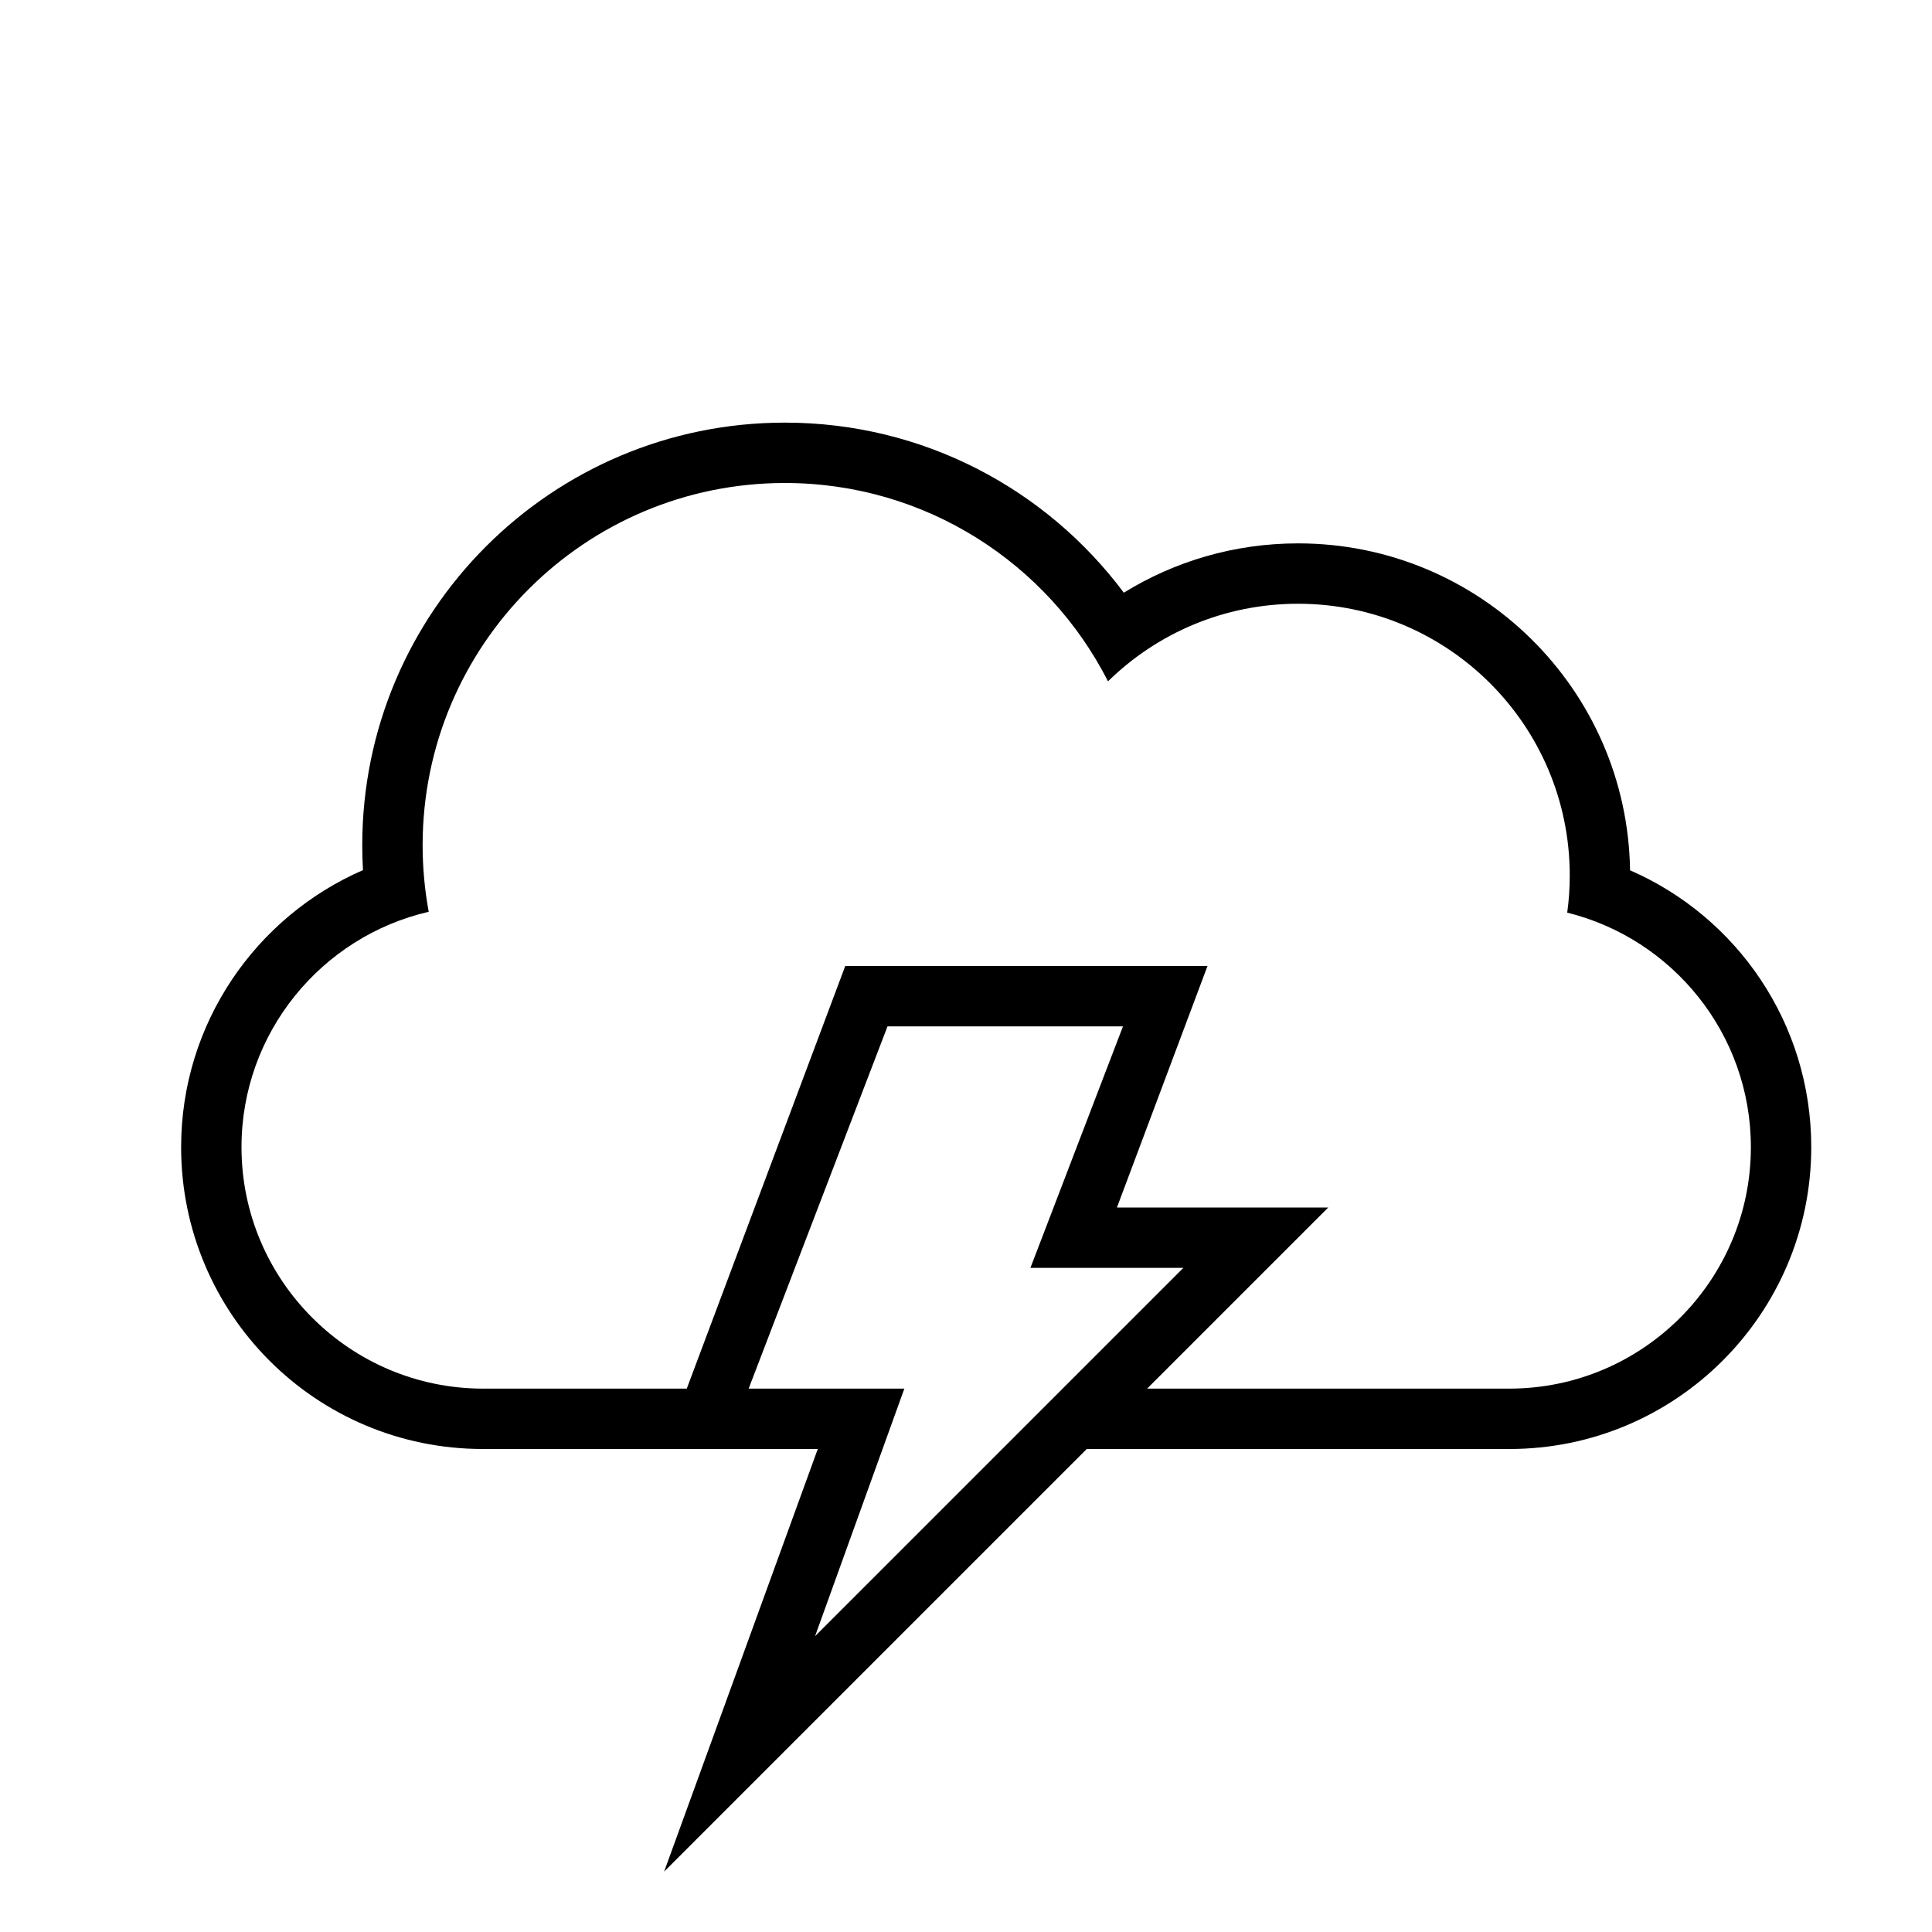
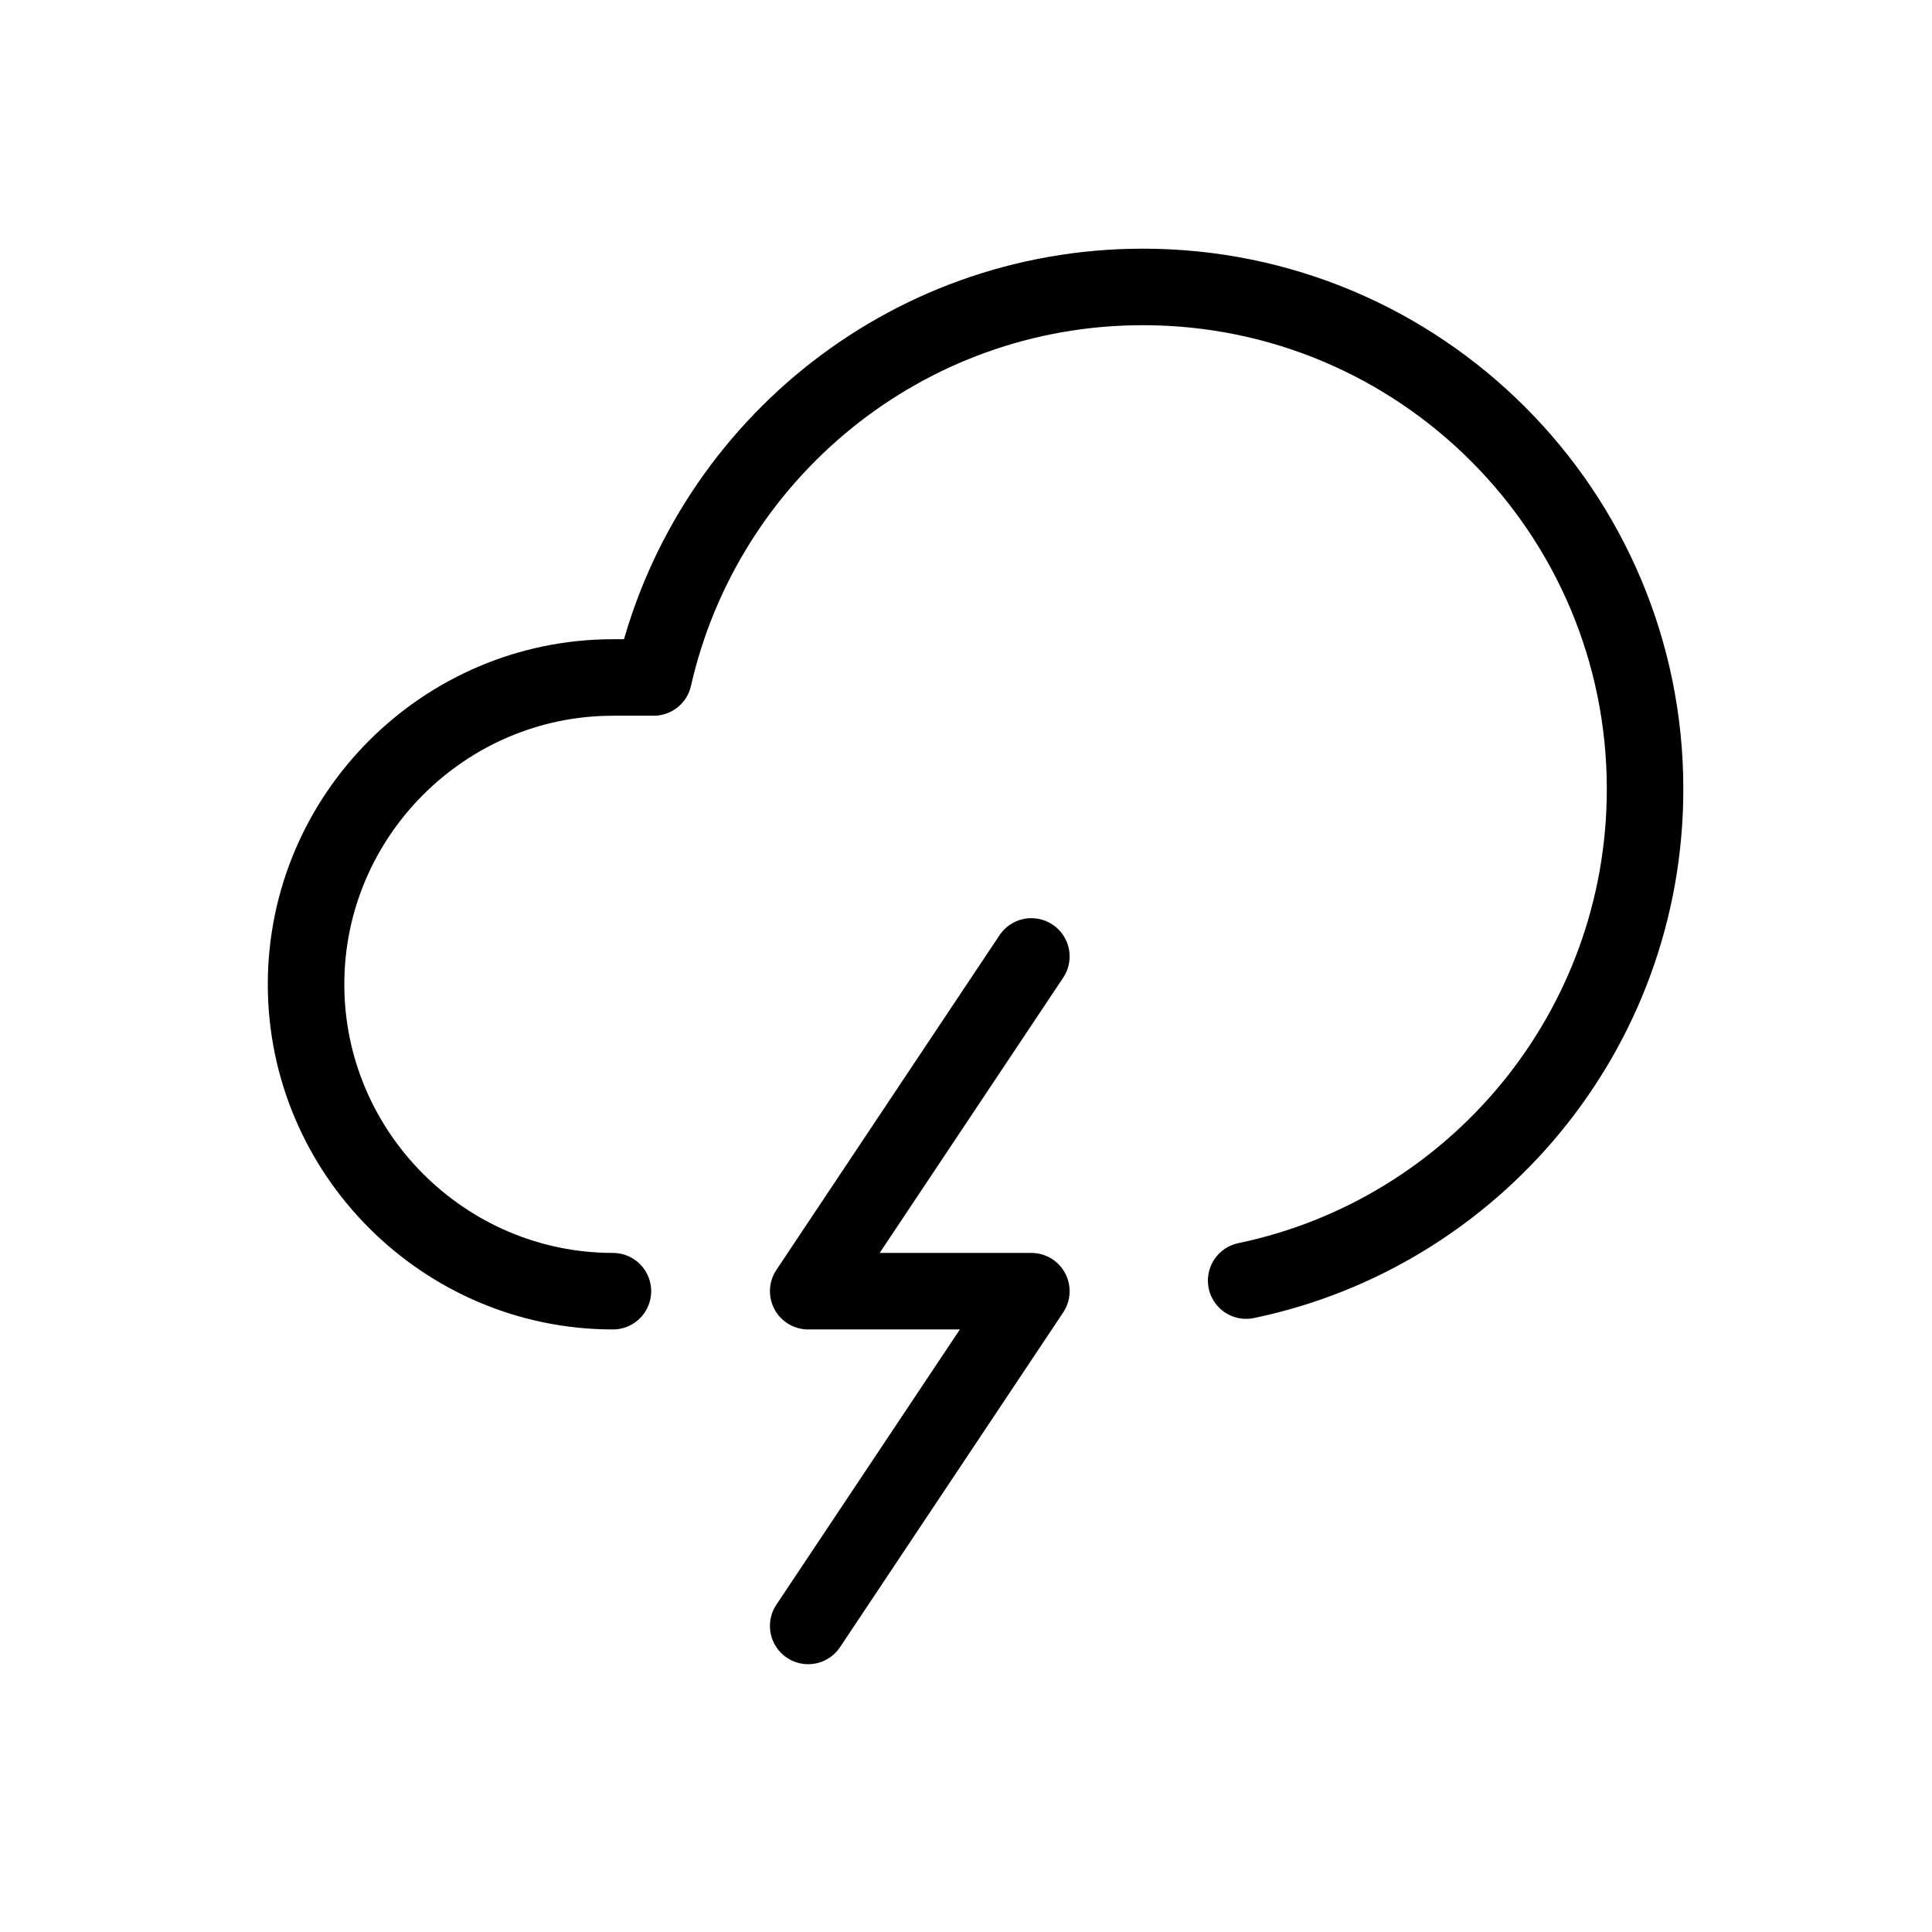
- <svg xmlns="http://www.w3.org/2000/svg" width="32px" height="32px" viewBox="0 0 32 32" version="1.1">
-   <defs />
-   <g id="Page-1" stroke="none" stroke-width="1" fill="none" fill-rule="evenodd">
-     <g id="icon-10-cloud-lightning" fill="#000">
-       <path d="M17.067,21 L19.6,21 L13.5,27.1 L14.979,23 L12.4,23 L14.7,17 L18.6,17 L17.067,21 L17.067,21 Z M19,23 L24.997,23 C27.208,23 29,21.205 29,19 C29,17.123 27.701,15.547 25.958,15.116 L25.958,15.116 C25.986,14.915 26,14.709 26,14.5 C26,12.015 23.985,10 21.5,10 C20.274,10 19.163,10.49 18.352,11.285 C17.361,9.335 15.336,8 13,8 C9.686,8 7,10.686 7,14 C7,14.376 7.035,14.745 7.101,15.102 L7.101,15.102 C5.325,15.512 4,17.105 4,19 C4,21.209 5.798,23 8.003,23 L11.375,23 L11.375,23 L14,16 L20,16 L18.5,20 L22,20 L19,23 L19,23 Z M18,24 L25.001,24 C27.762,24 30,21.756 30,19 C30,16.948 28.768,15.185 26.999,14.415 L26.999,14.415 C26.954,11.416 24.509,9 21.5,9 C20.441,9 19.453,9.299 18.614,9.817 C17.337,8.107 15.298,7 13,7 C9.134,7 6,10.134 6,14 C6,14.138 6.004,14.275 6.012,14.412 L6.012,14.412 C4.24,15.182 3,16.949 3,19 C3,21.761 5.232,24 7.999,24 L13.545,24 L11,31 L18,24 L18,24 L18,24 Z" id="cloud-lightning" />
-     </g>
-   </g>
+ <svg xmlns="http://www.w3.org/2000/svg" width="101" height="101" viewBox="0 0 101 101" fill="none">
+   <path d="M65.146 66.946C77.046 64.467 86 53.908 86 41.25C86 26.754 74.246 15 59.75 15C47.267 15 36.825 23.721 34.171 35.417H32.042C23.233 35.417 16 42.621 16 51.458C16 60.296 23.233 67.5 32.042 67.5" stroke="black" stroke-width="4" stroke-miterlimit="10" stroke-linecap="round" stroke-linejoin="round" />
+   <path d="M42.25 85L53.917 67.5H42.25L53.917 50" stroke="black" stroke-width="4" stroke-miterlimit="10" stroke-linecap="round" stroke-linejoin="round" />
</svg>
